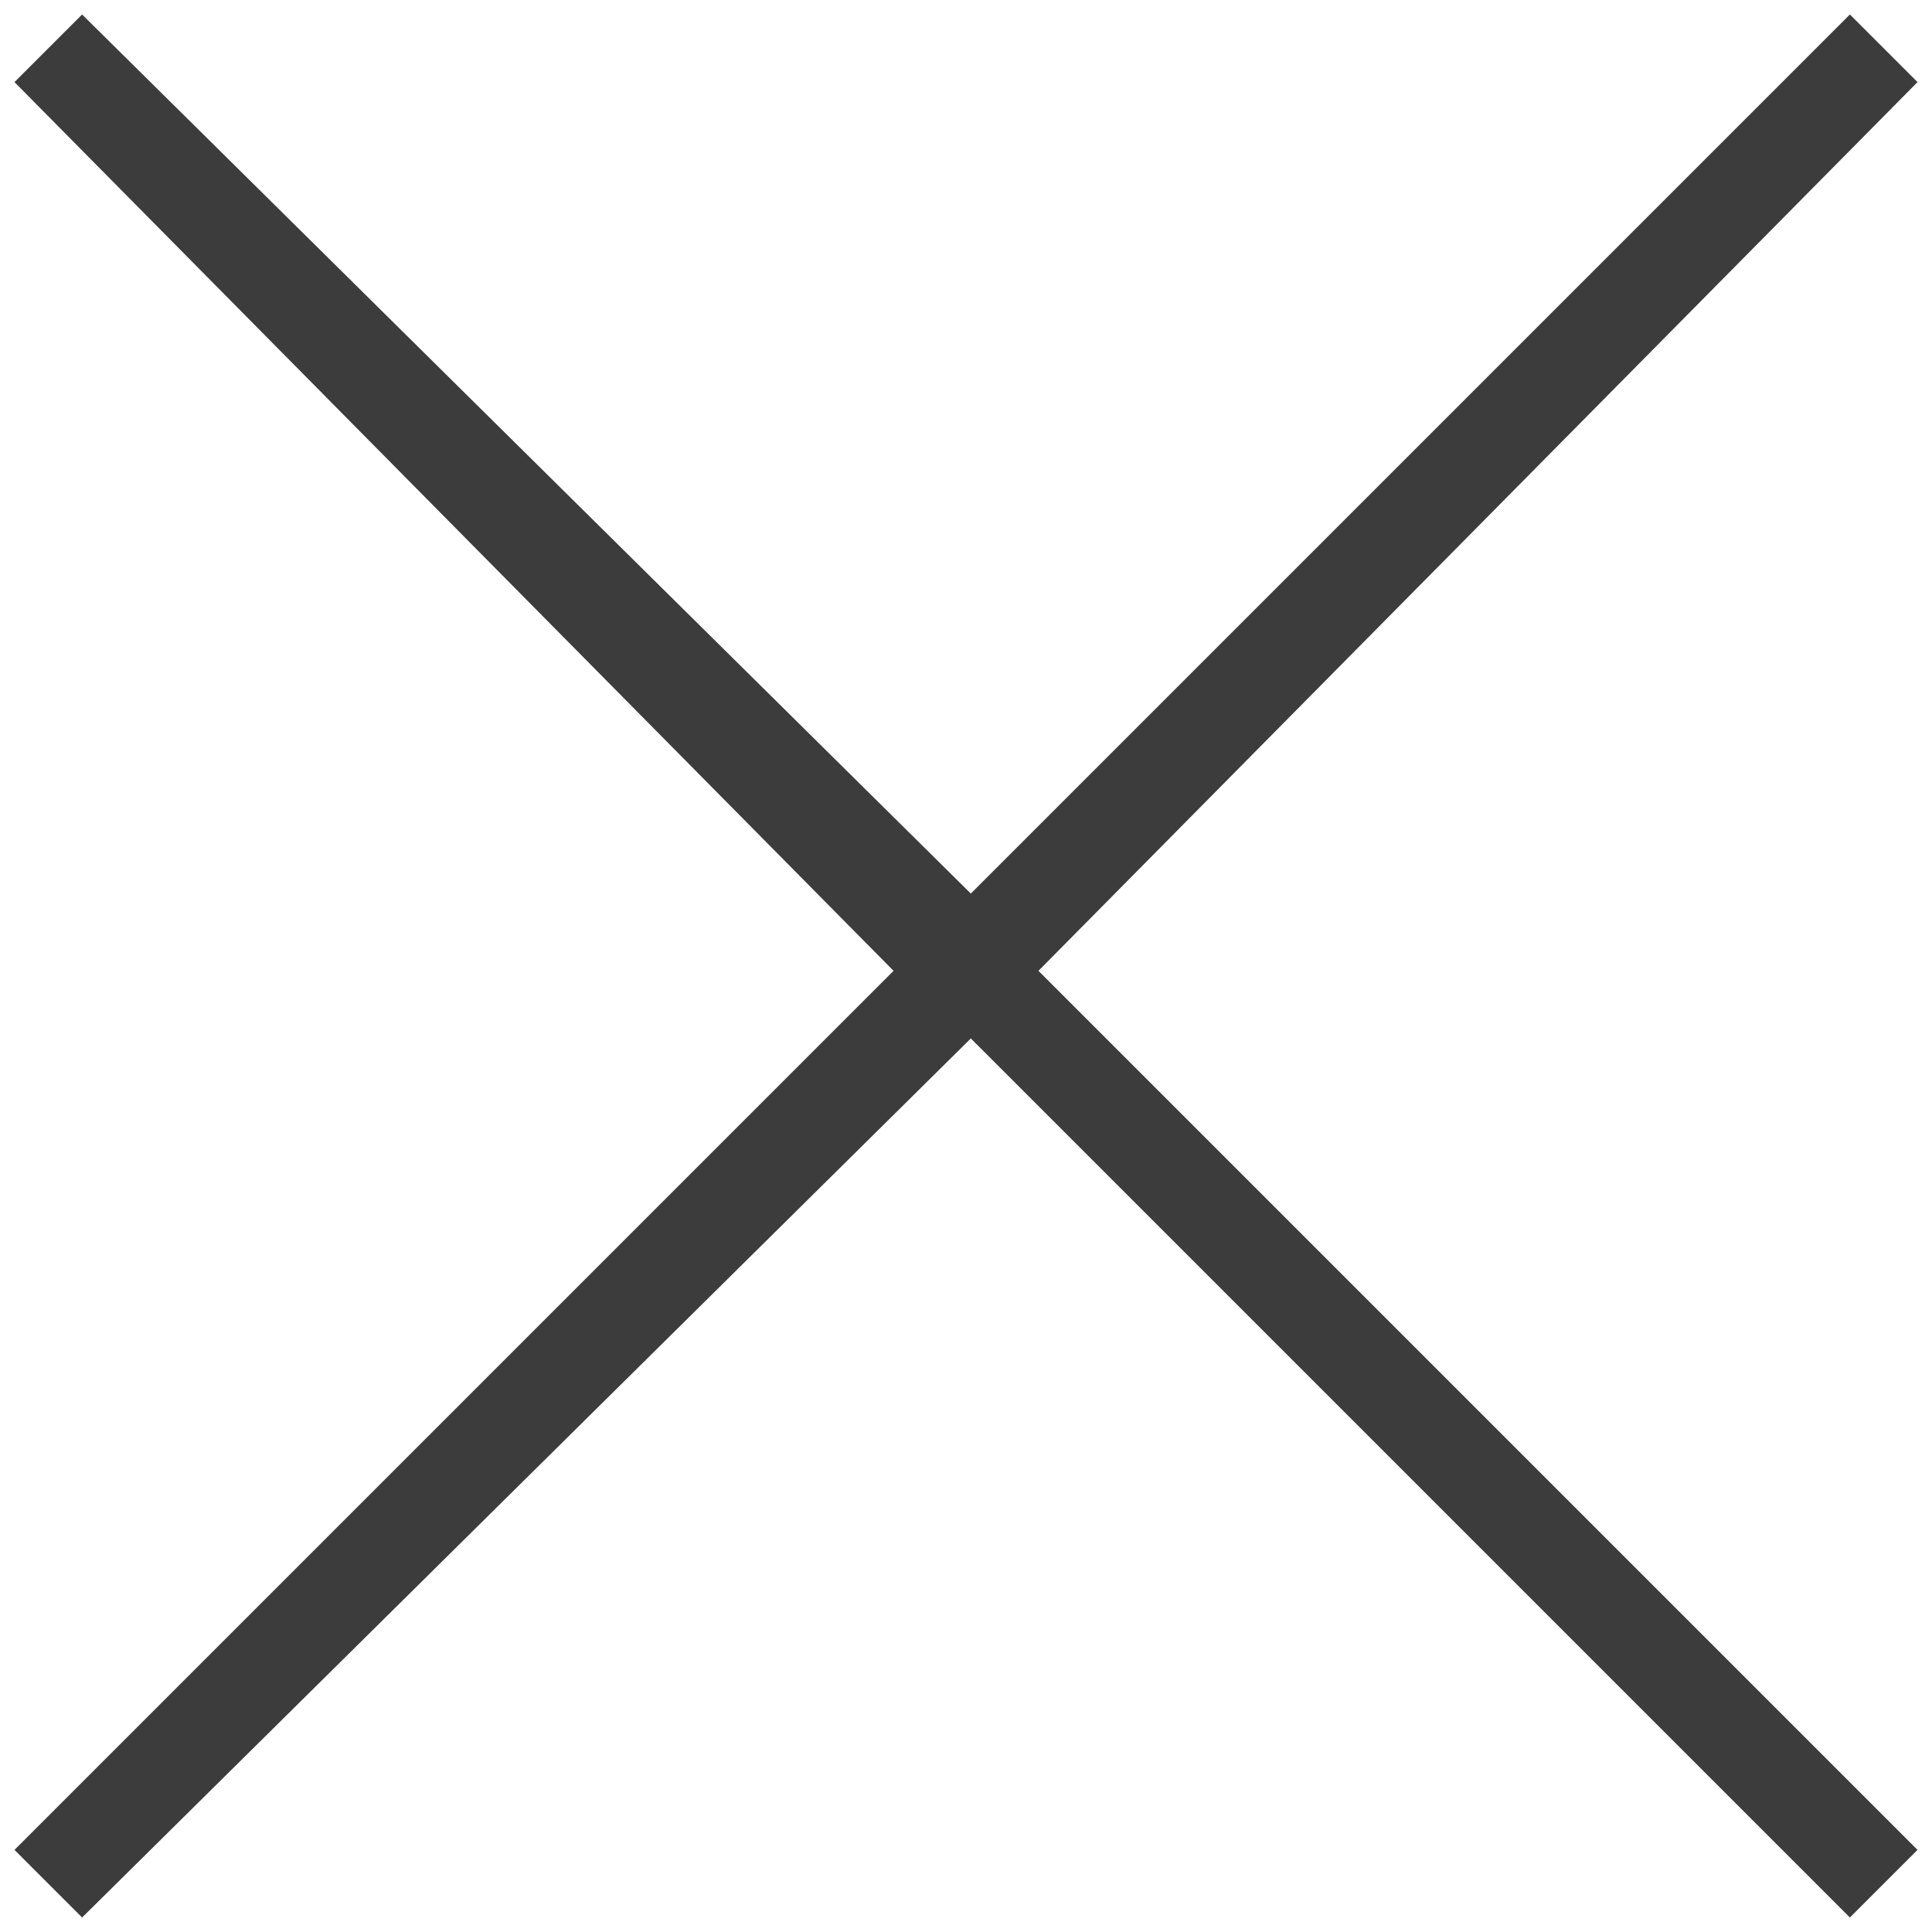
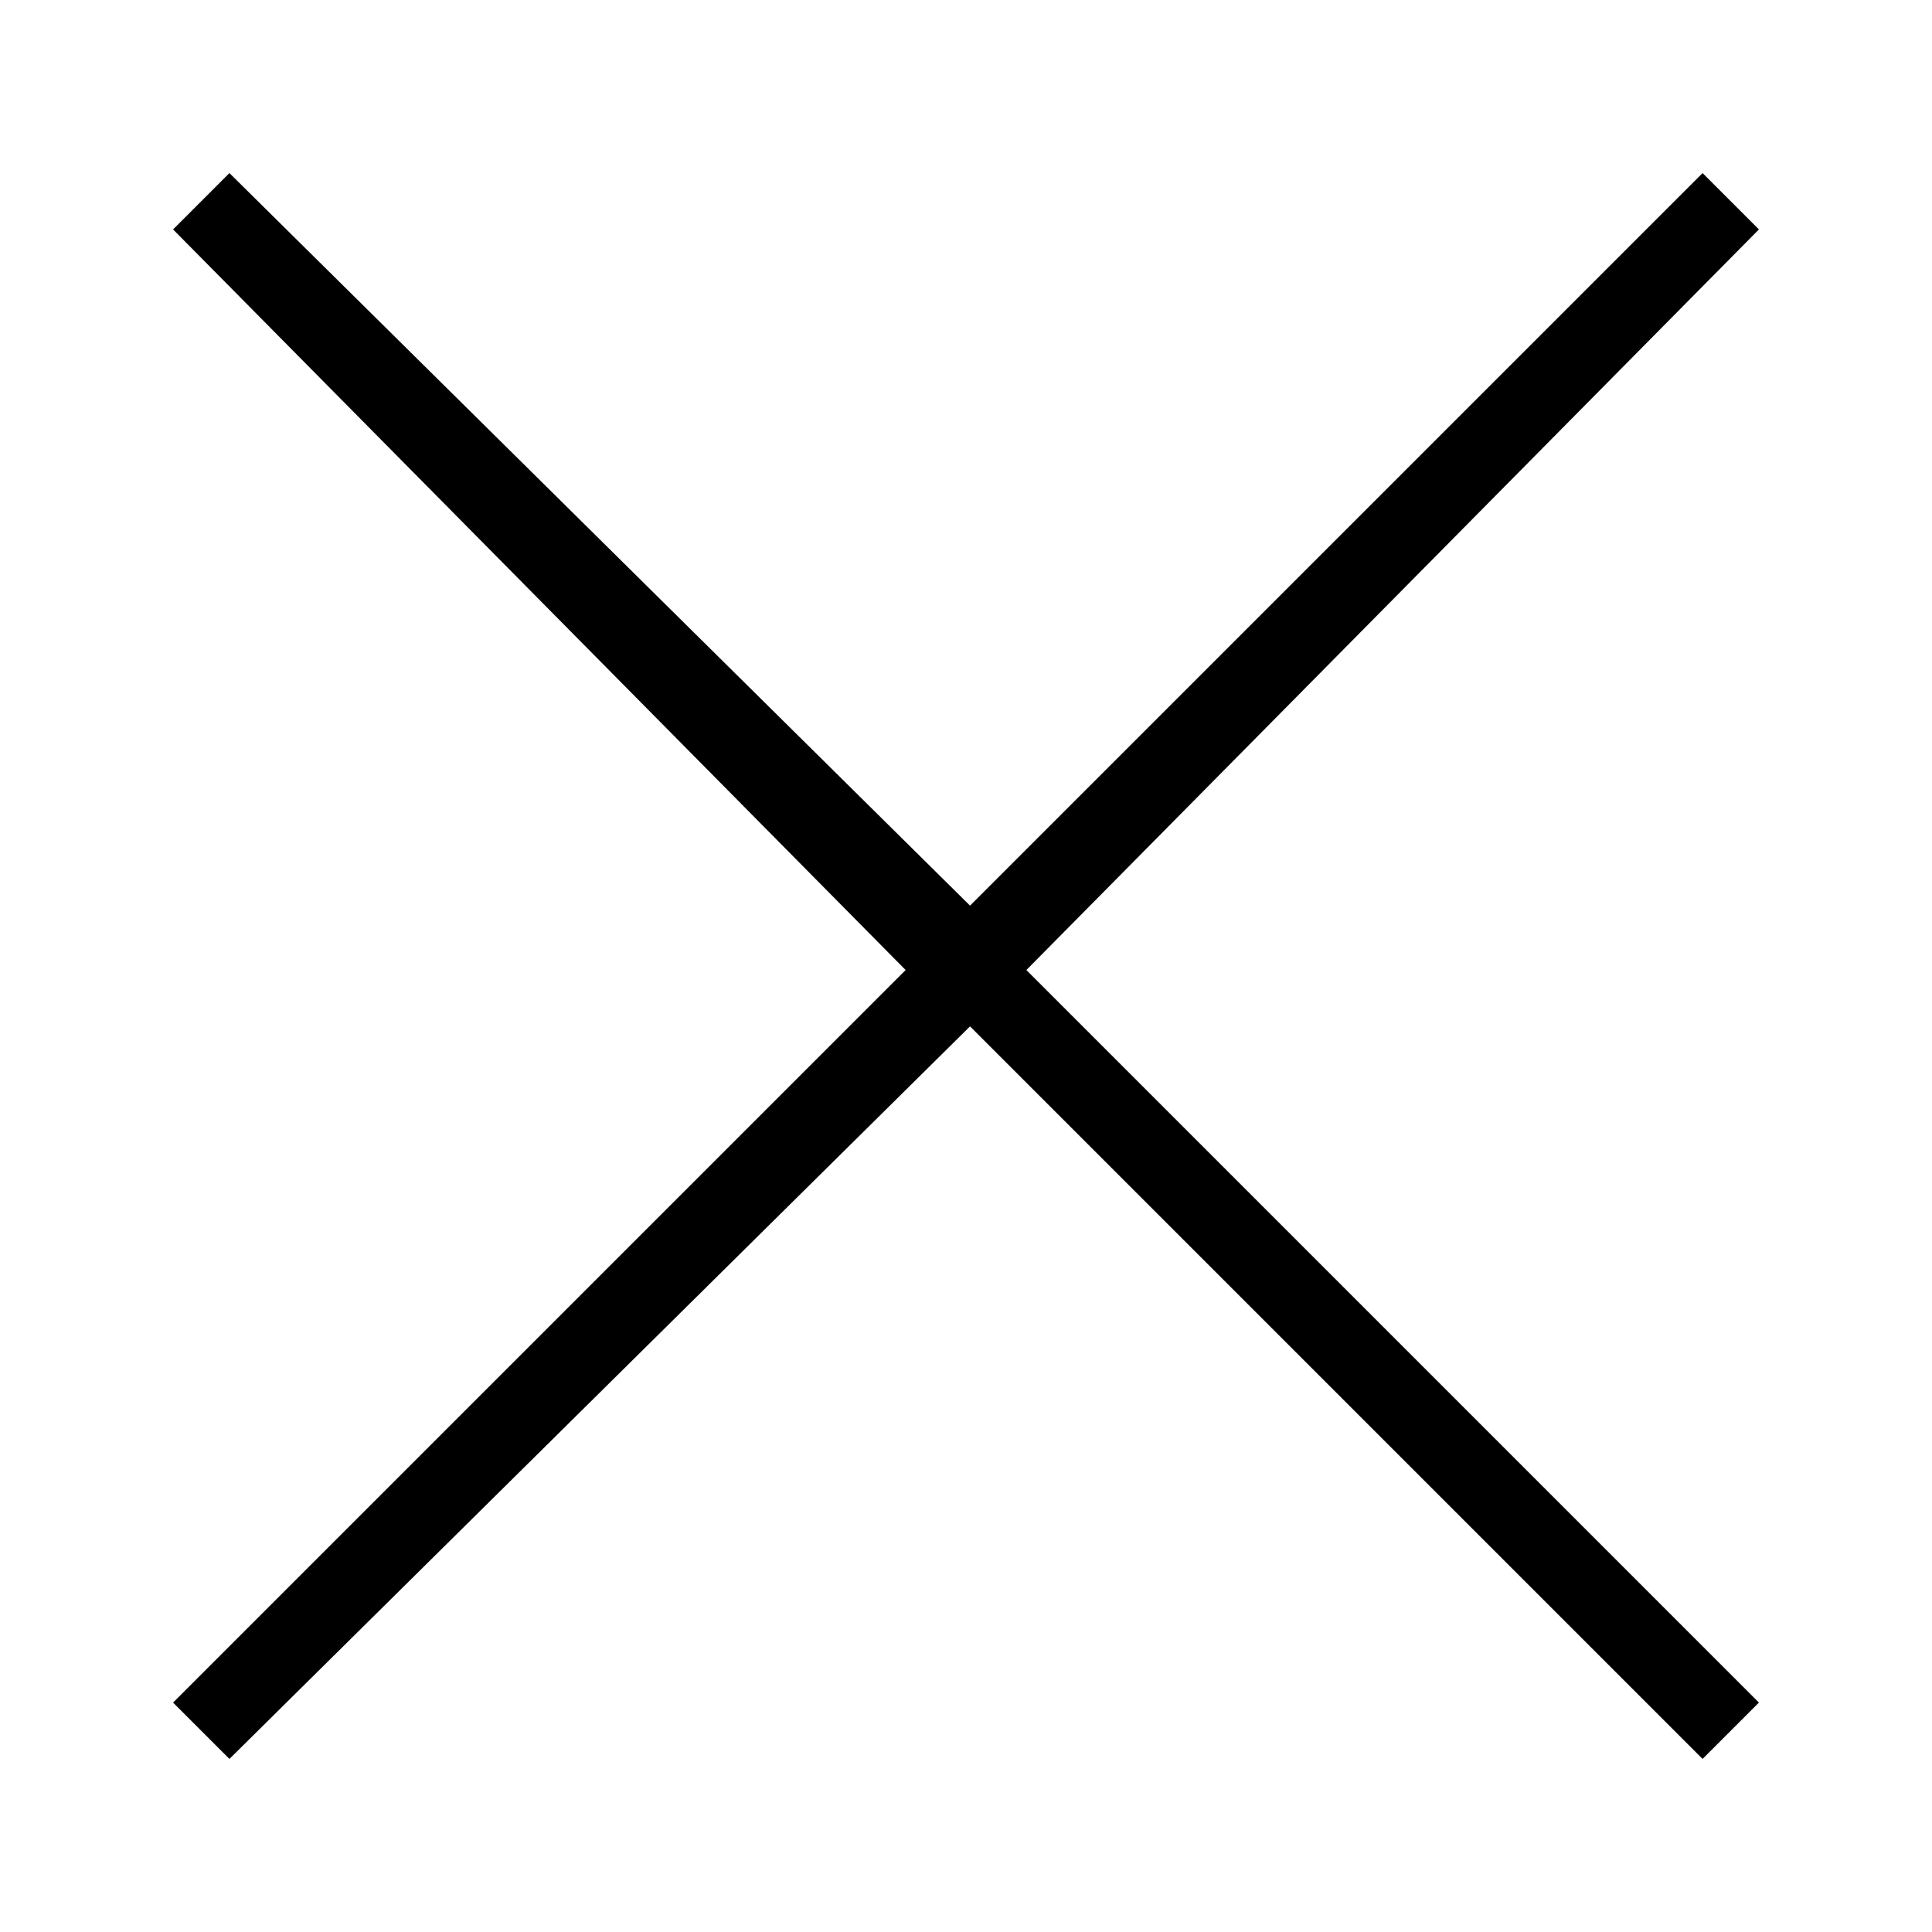
- <svg xmlns="http://www.w3.org/2000/svg" width="20" height="20" viewBox="0 0 20 20" fill="none">
-   <path d="M19.85 0.85L19.15 0.15L10.05 9.25L0.85 0.15L0.15 0.85L9.25 10.05L0.15 19.15L0.85 19.85L10.05 10.75L19.15 19.85L19.85 19.15L10.75 10.05L19.85 0.85Z" fill="#3C3C3C" />
+ <svg xmlns="http://www.w3.org/2000/svg" width="24" height="24" viewBox="0 0 24 24" fill="none">
+   <path class="WindowText" fill="Black" d="M21.85 2.85L21.15 2.15L12.05 11.25L2.85 2.15L2.15 2.85L11.25 12.05L2.15 21.15L2.85 21.85L12.05 12.75L21.15 21.85L21.85 21.15L12.75 12.05L21.85 2.85Z" />
</svg>
